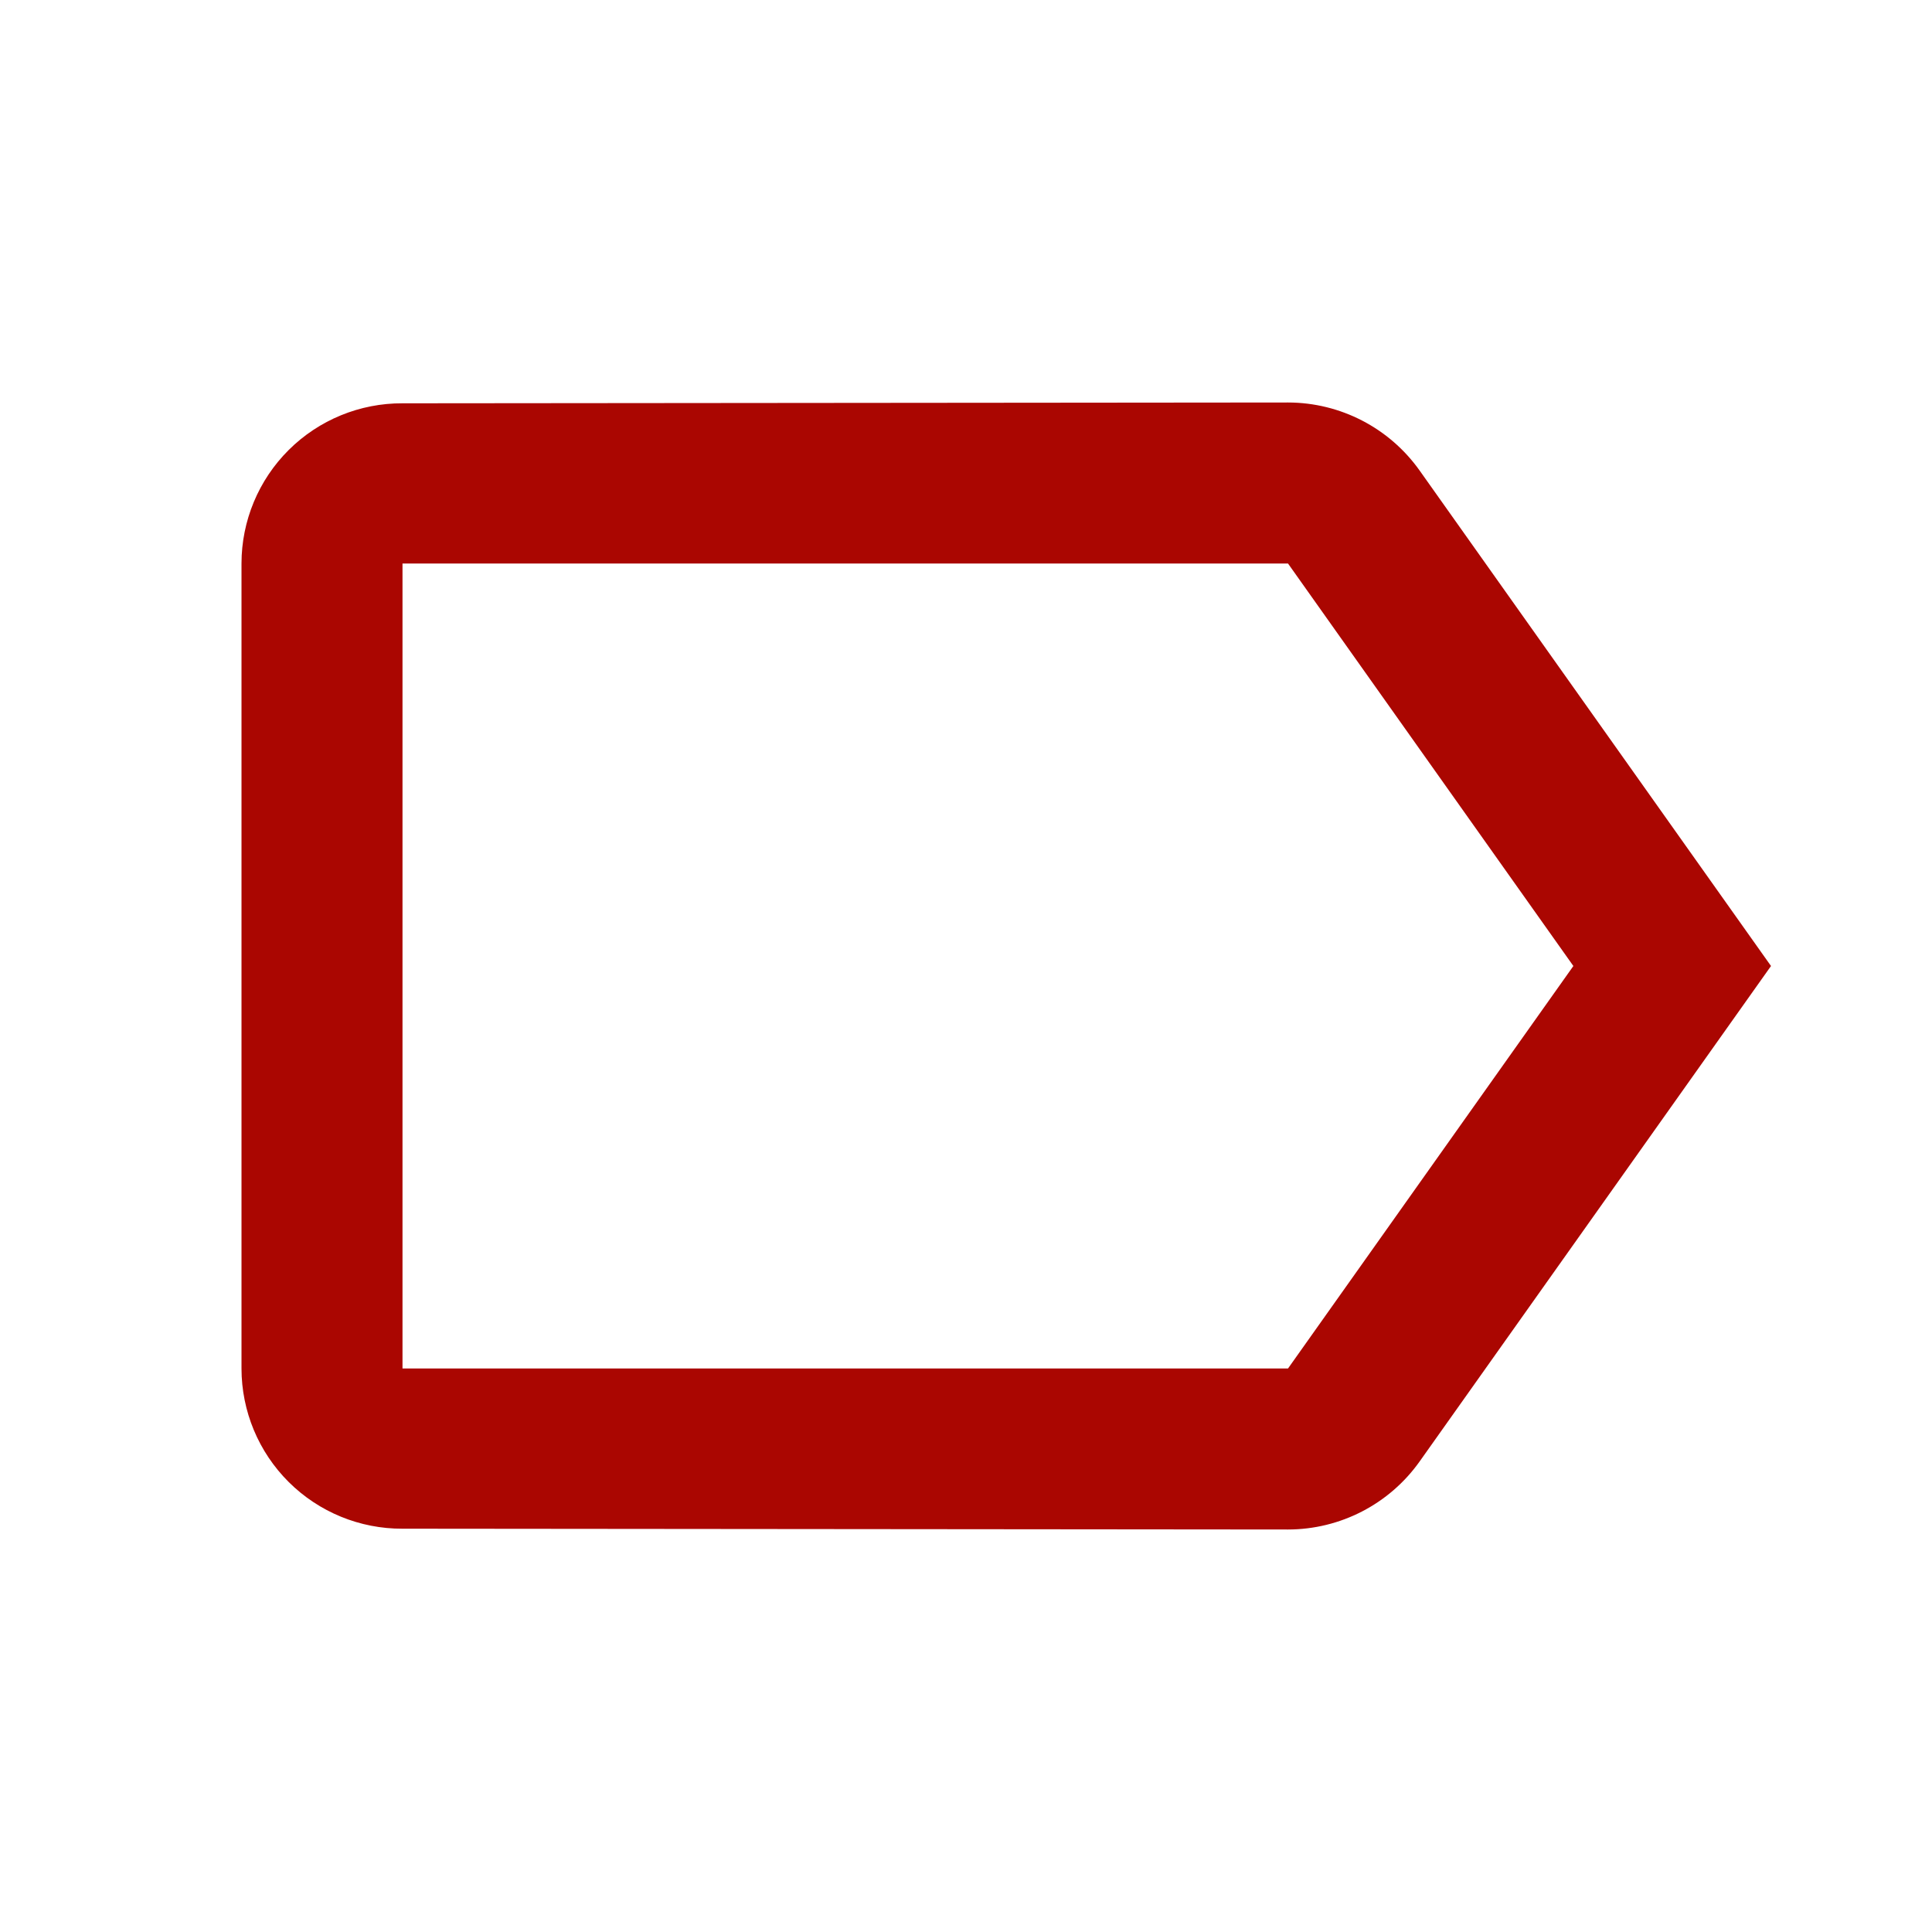
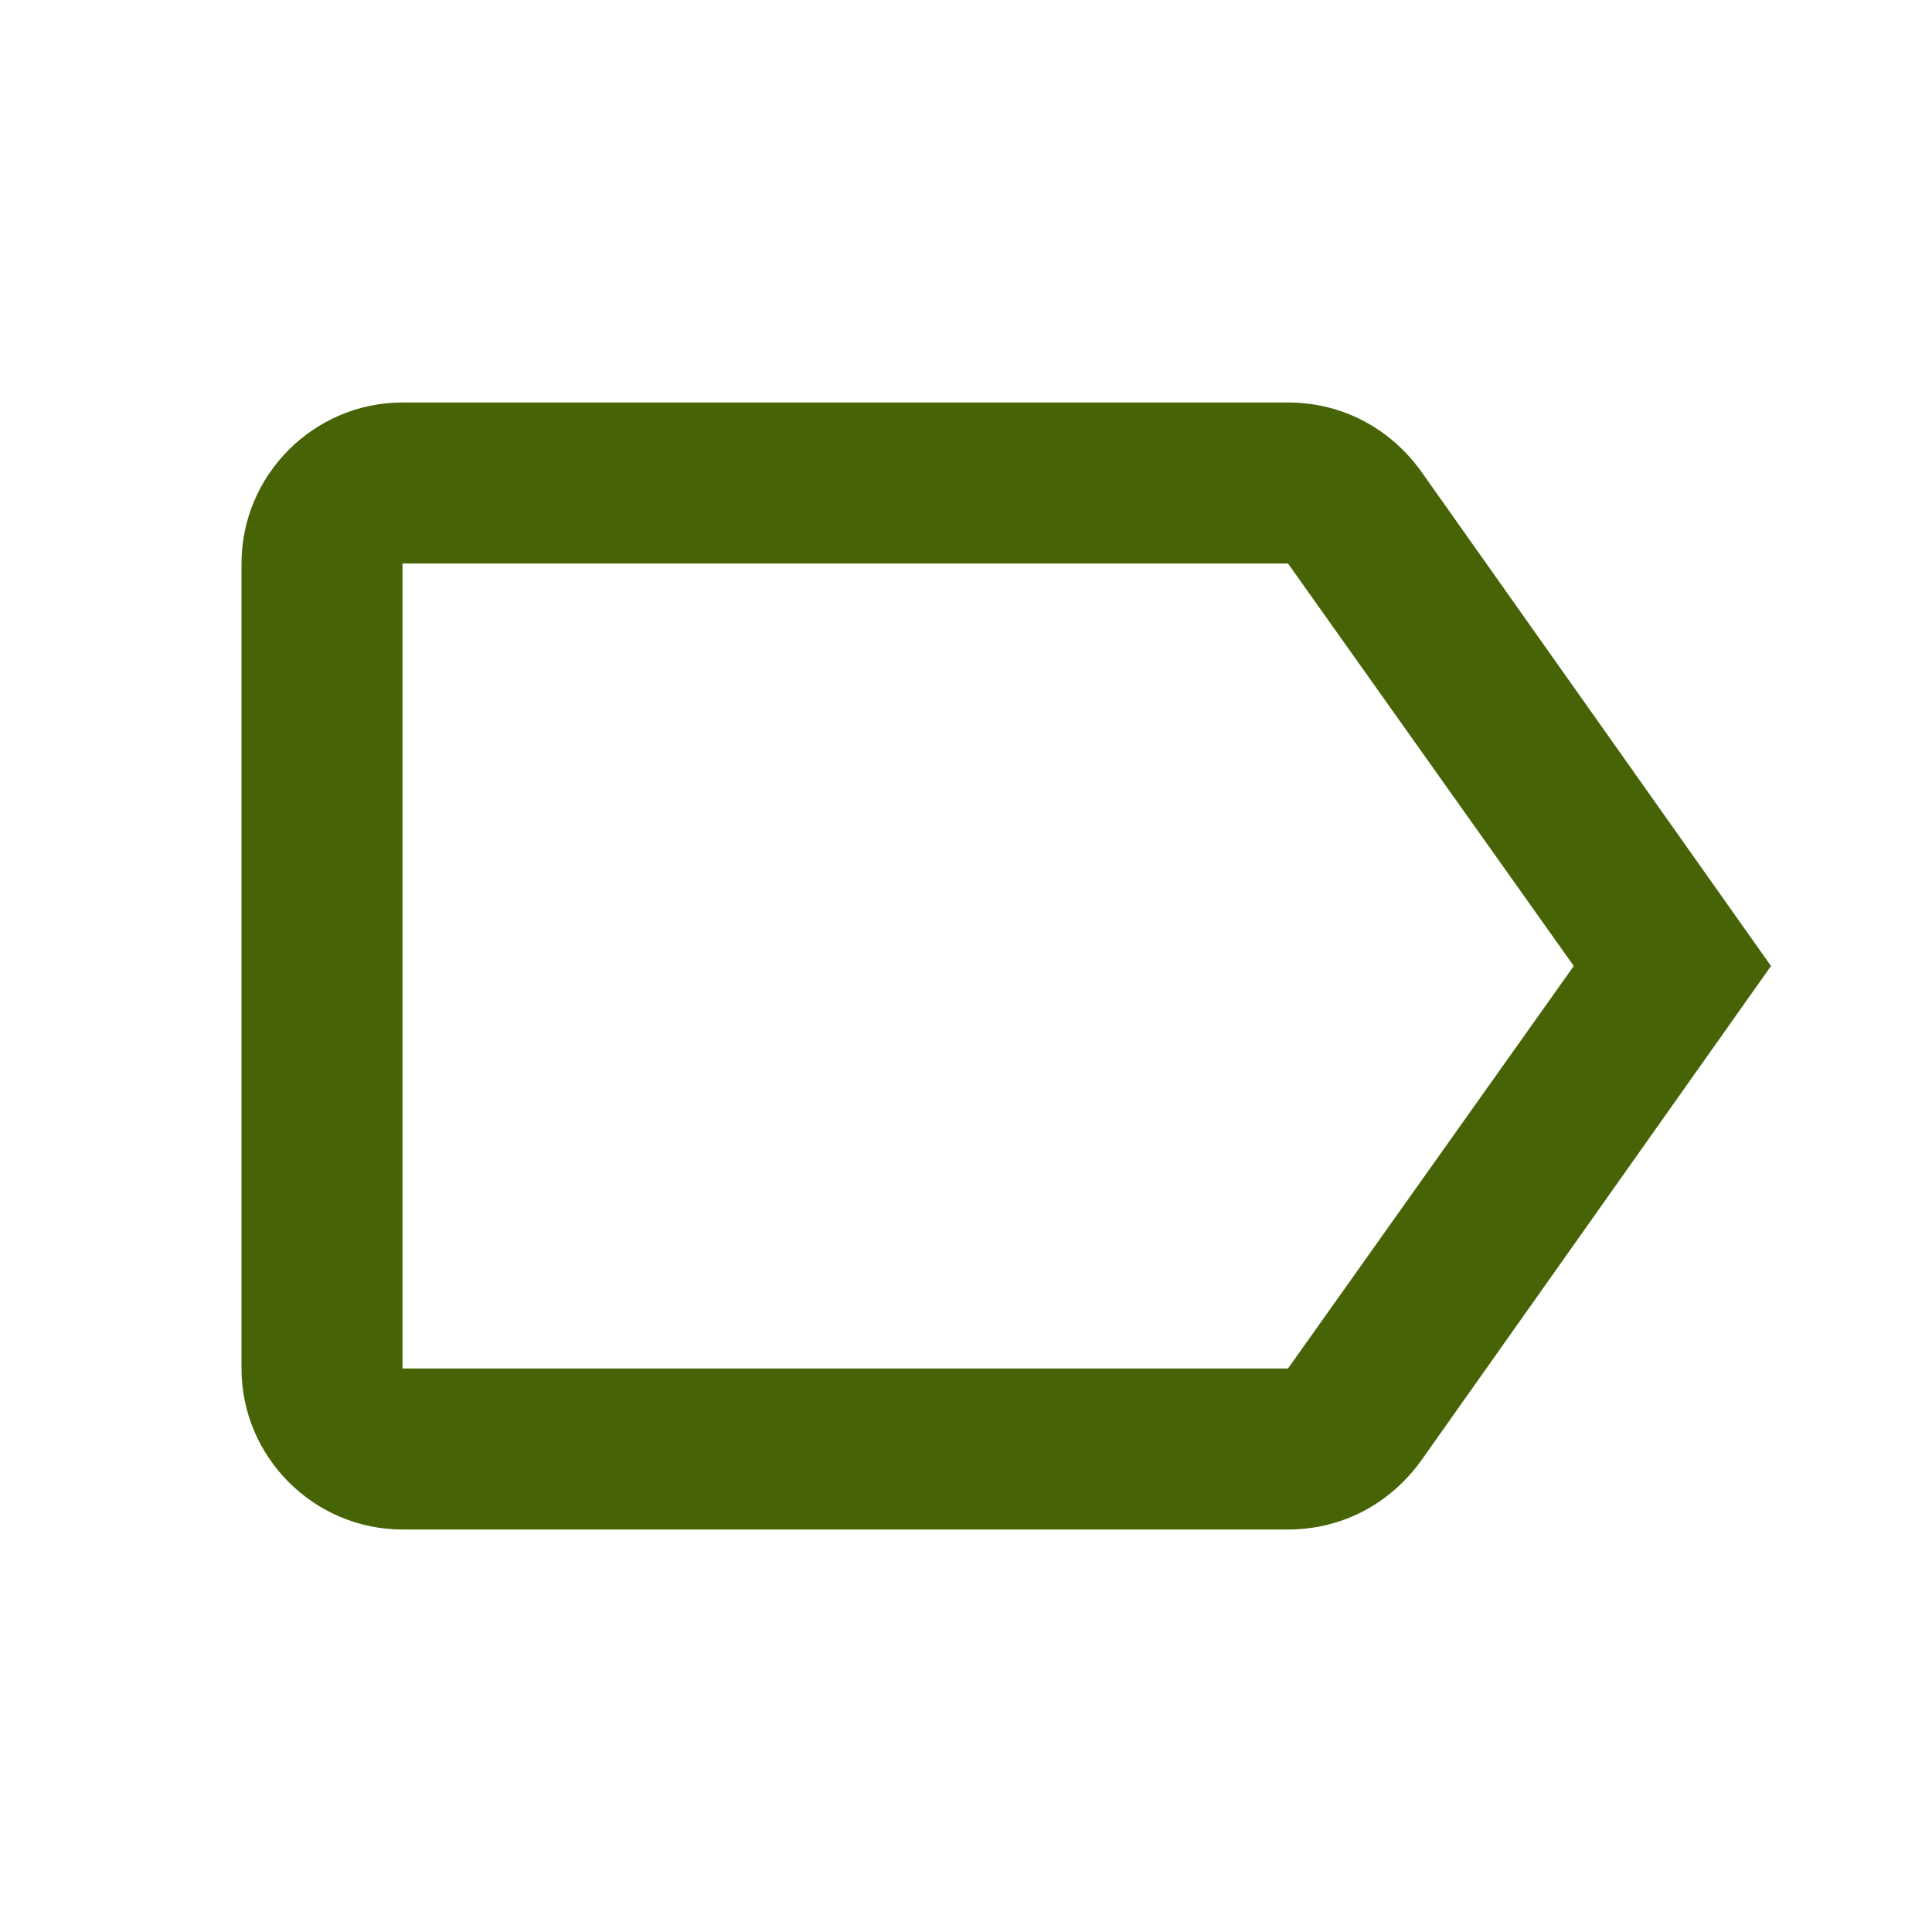
- <svg xmlns="http://www.w3.org/2000/svg" width="48" height="48" viewBox="0 0 48 48">
-   <defs>
-     <style>.a{fill:none;}.b{fill:#aa0601;}</style>
-   </defs>
-   <path class="a" d="M0,0H48V48H0Z" />
-   <path class="b" d="M35.27,11.69A4.015,4.015,0,0,0,32,10l-22,.02A3.982,3.982,0,0,0,6,14V34a3.982,3.982,0,0,0,4,3.98L32,38a4.015,4.015,0,0,0,3.27-1.69L44,24ZM32,34H10V14H32l7.09,10Z" />
+ <svg xmlns="http://www.w3.org/2000/svg" version="1.1" id="圖層_1" x="0px" y="0px" viewBox="0 0 48 48" style="enable-background:new 0 0 48 48;" xml:space="preserve">
+   <style type="text/css">
+ 	.st0{fill:none;}
+ 	.st1{fill:#466305;}
+ </style>
+   <path class="st0" d="M0,0h48v48H0V0z" />
+   <path class="st1" d="M35.3,11.7c-0.8-1.1-2-1.7-3.3-1.7l-22,0c-2.2,0-4,1.8-4,4c0,0,0,0,0,0v20c0,2.2,1.8,4,4,4c0,0,0,0,0,0l22,0  c1.3,0,2.5-0.6,3.3-1.7L44,24L35.3,11.7z M32,34H10V14h22l7.1,10L32,34z" />
</svg>
